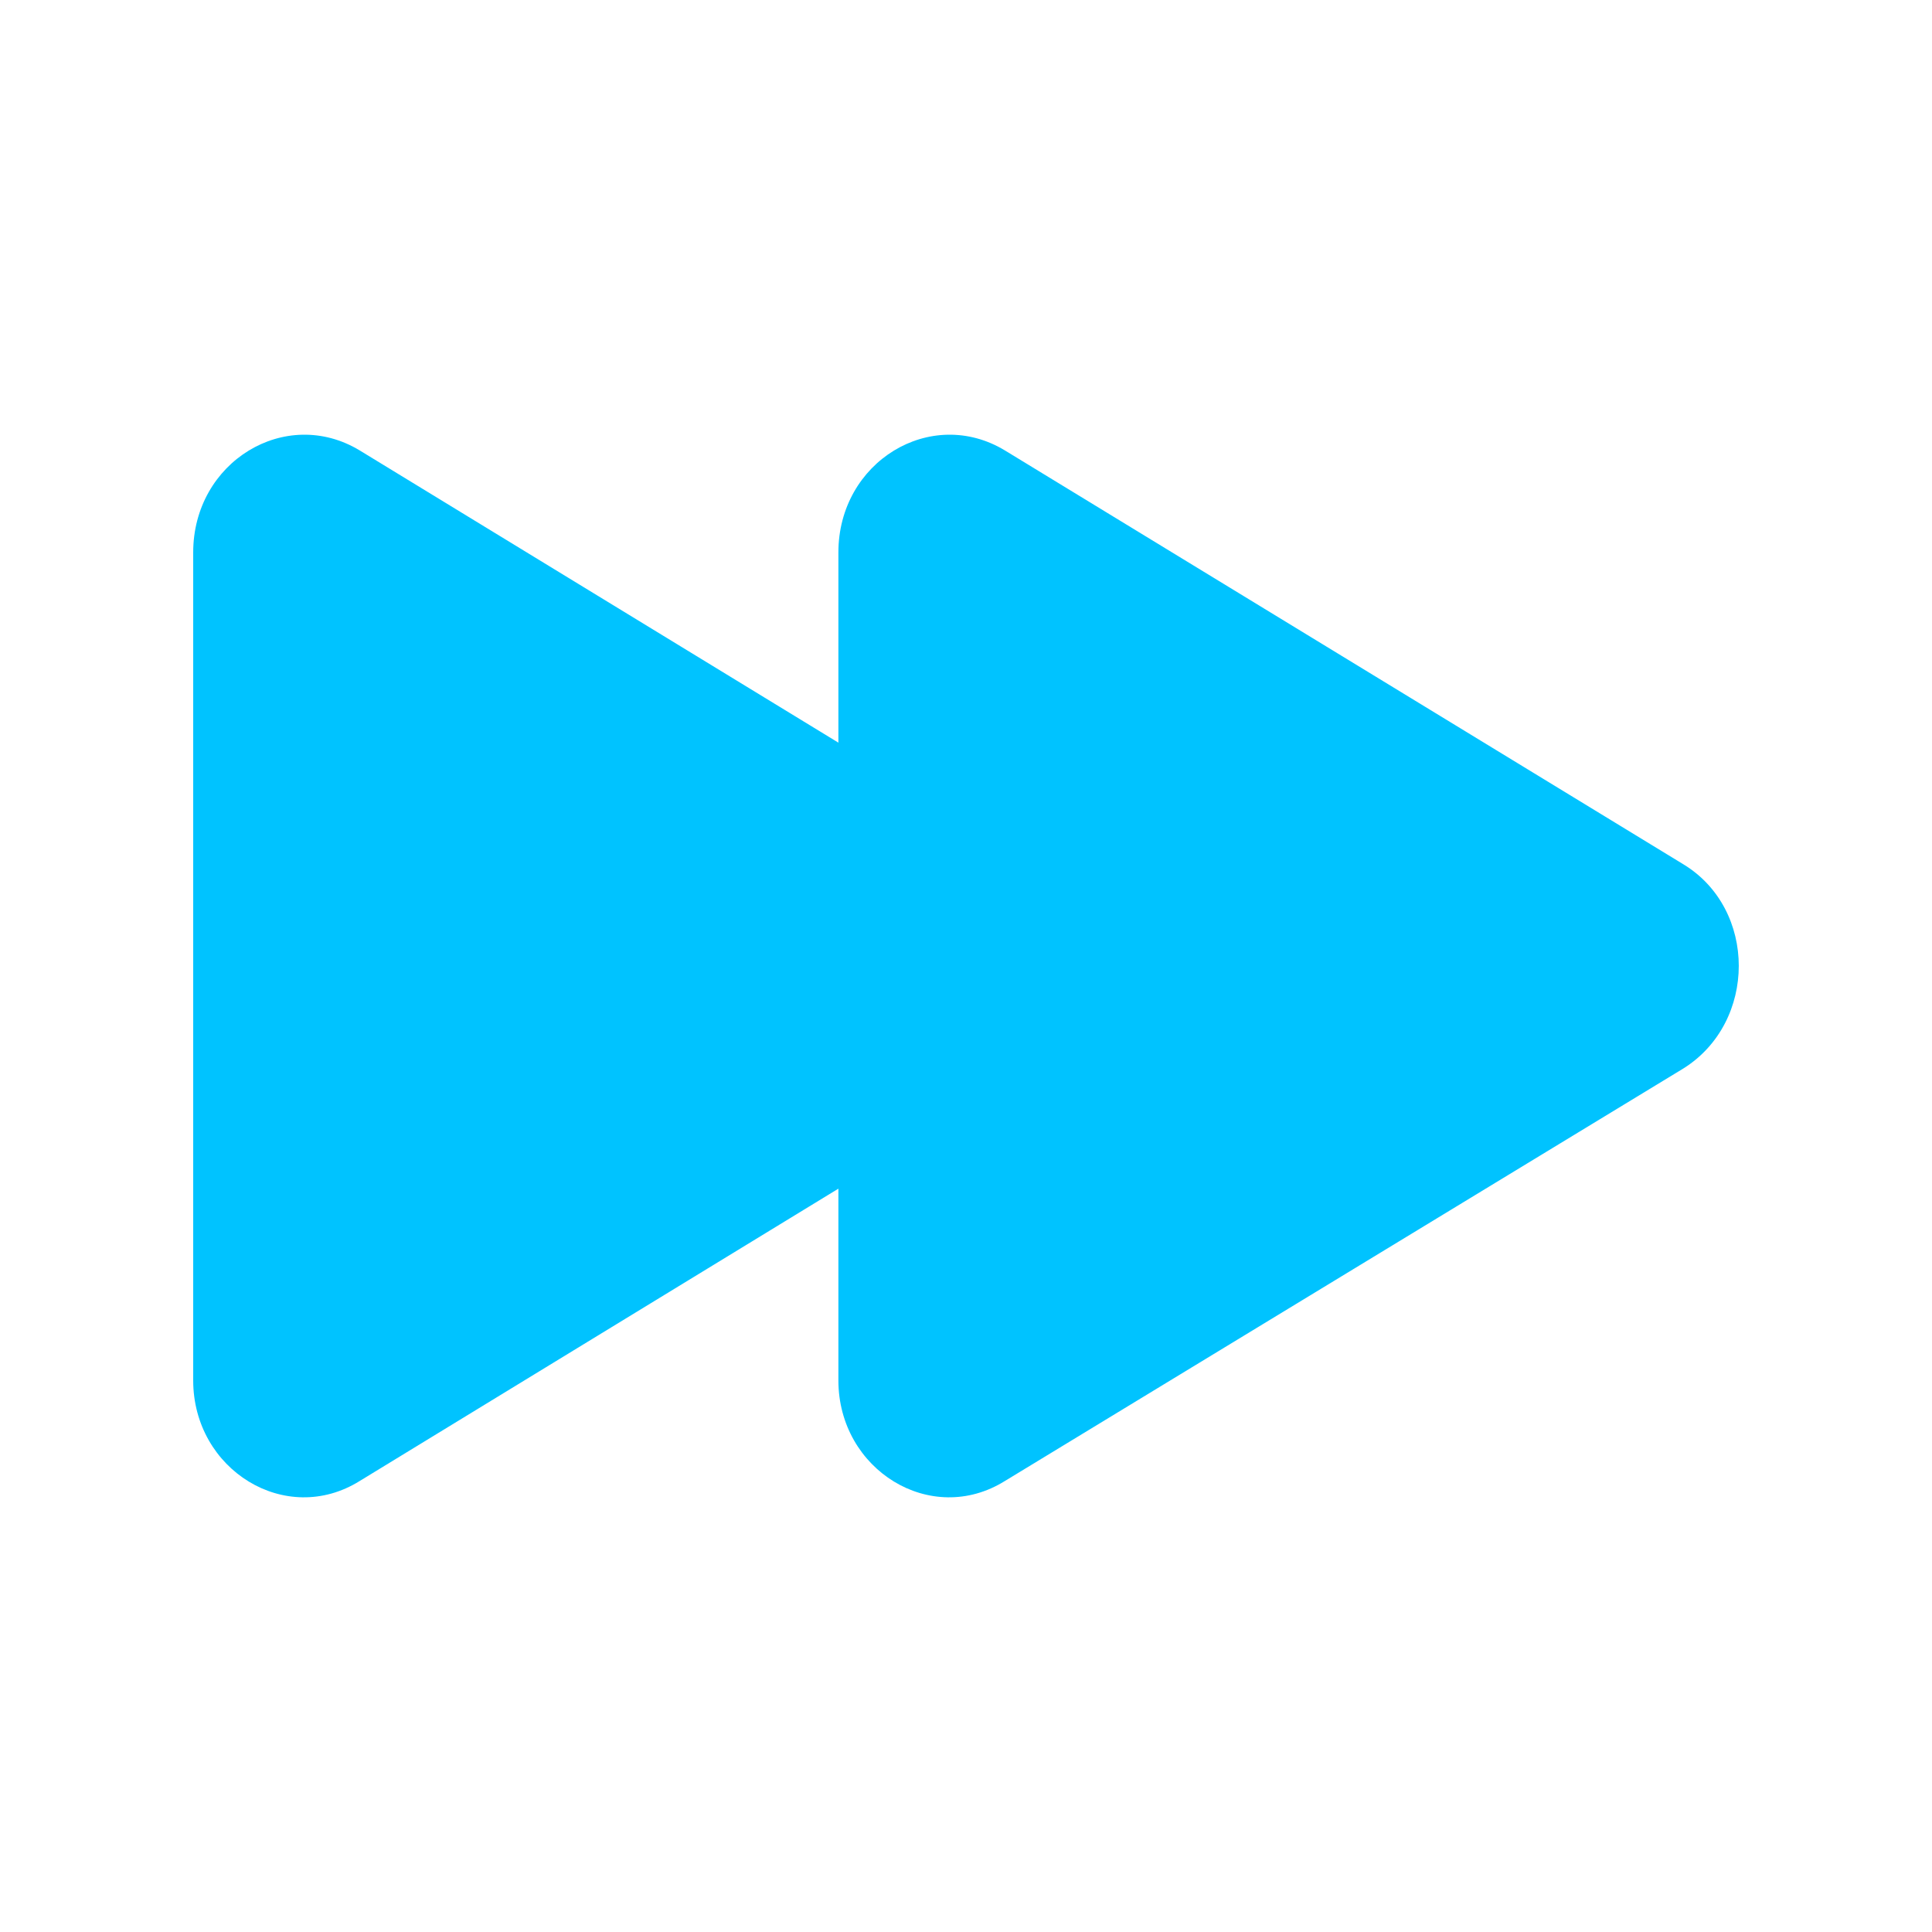
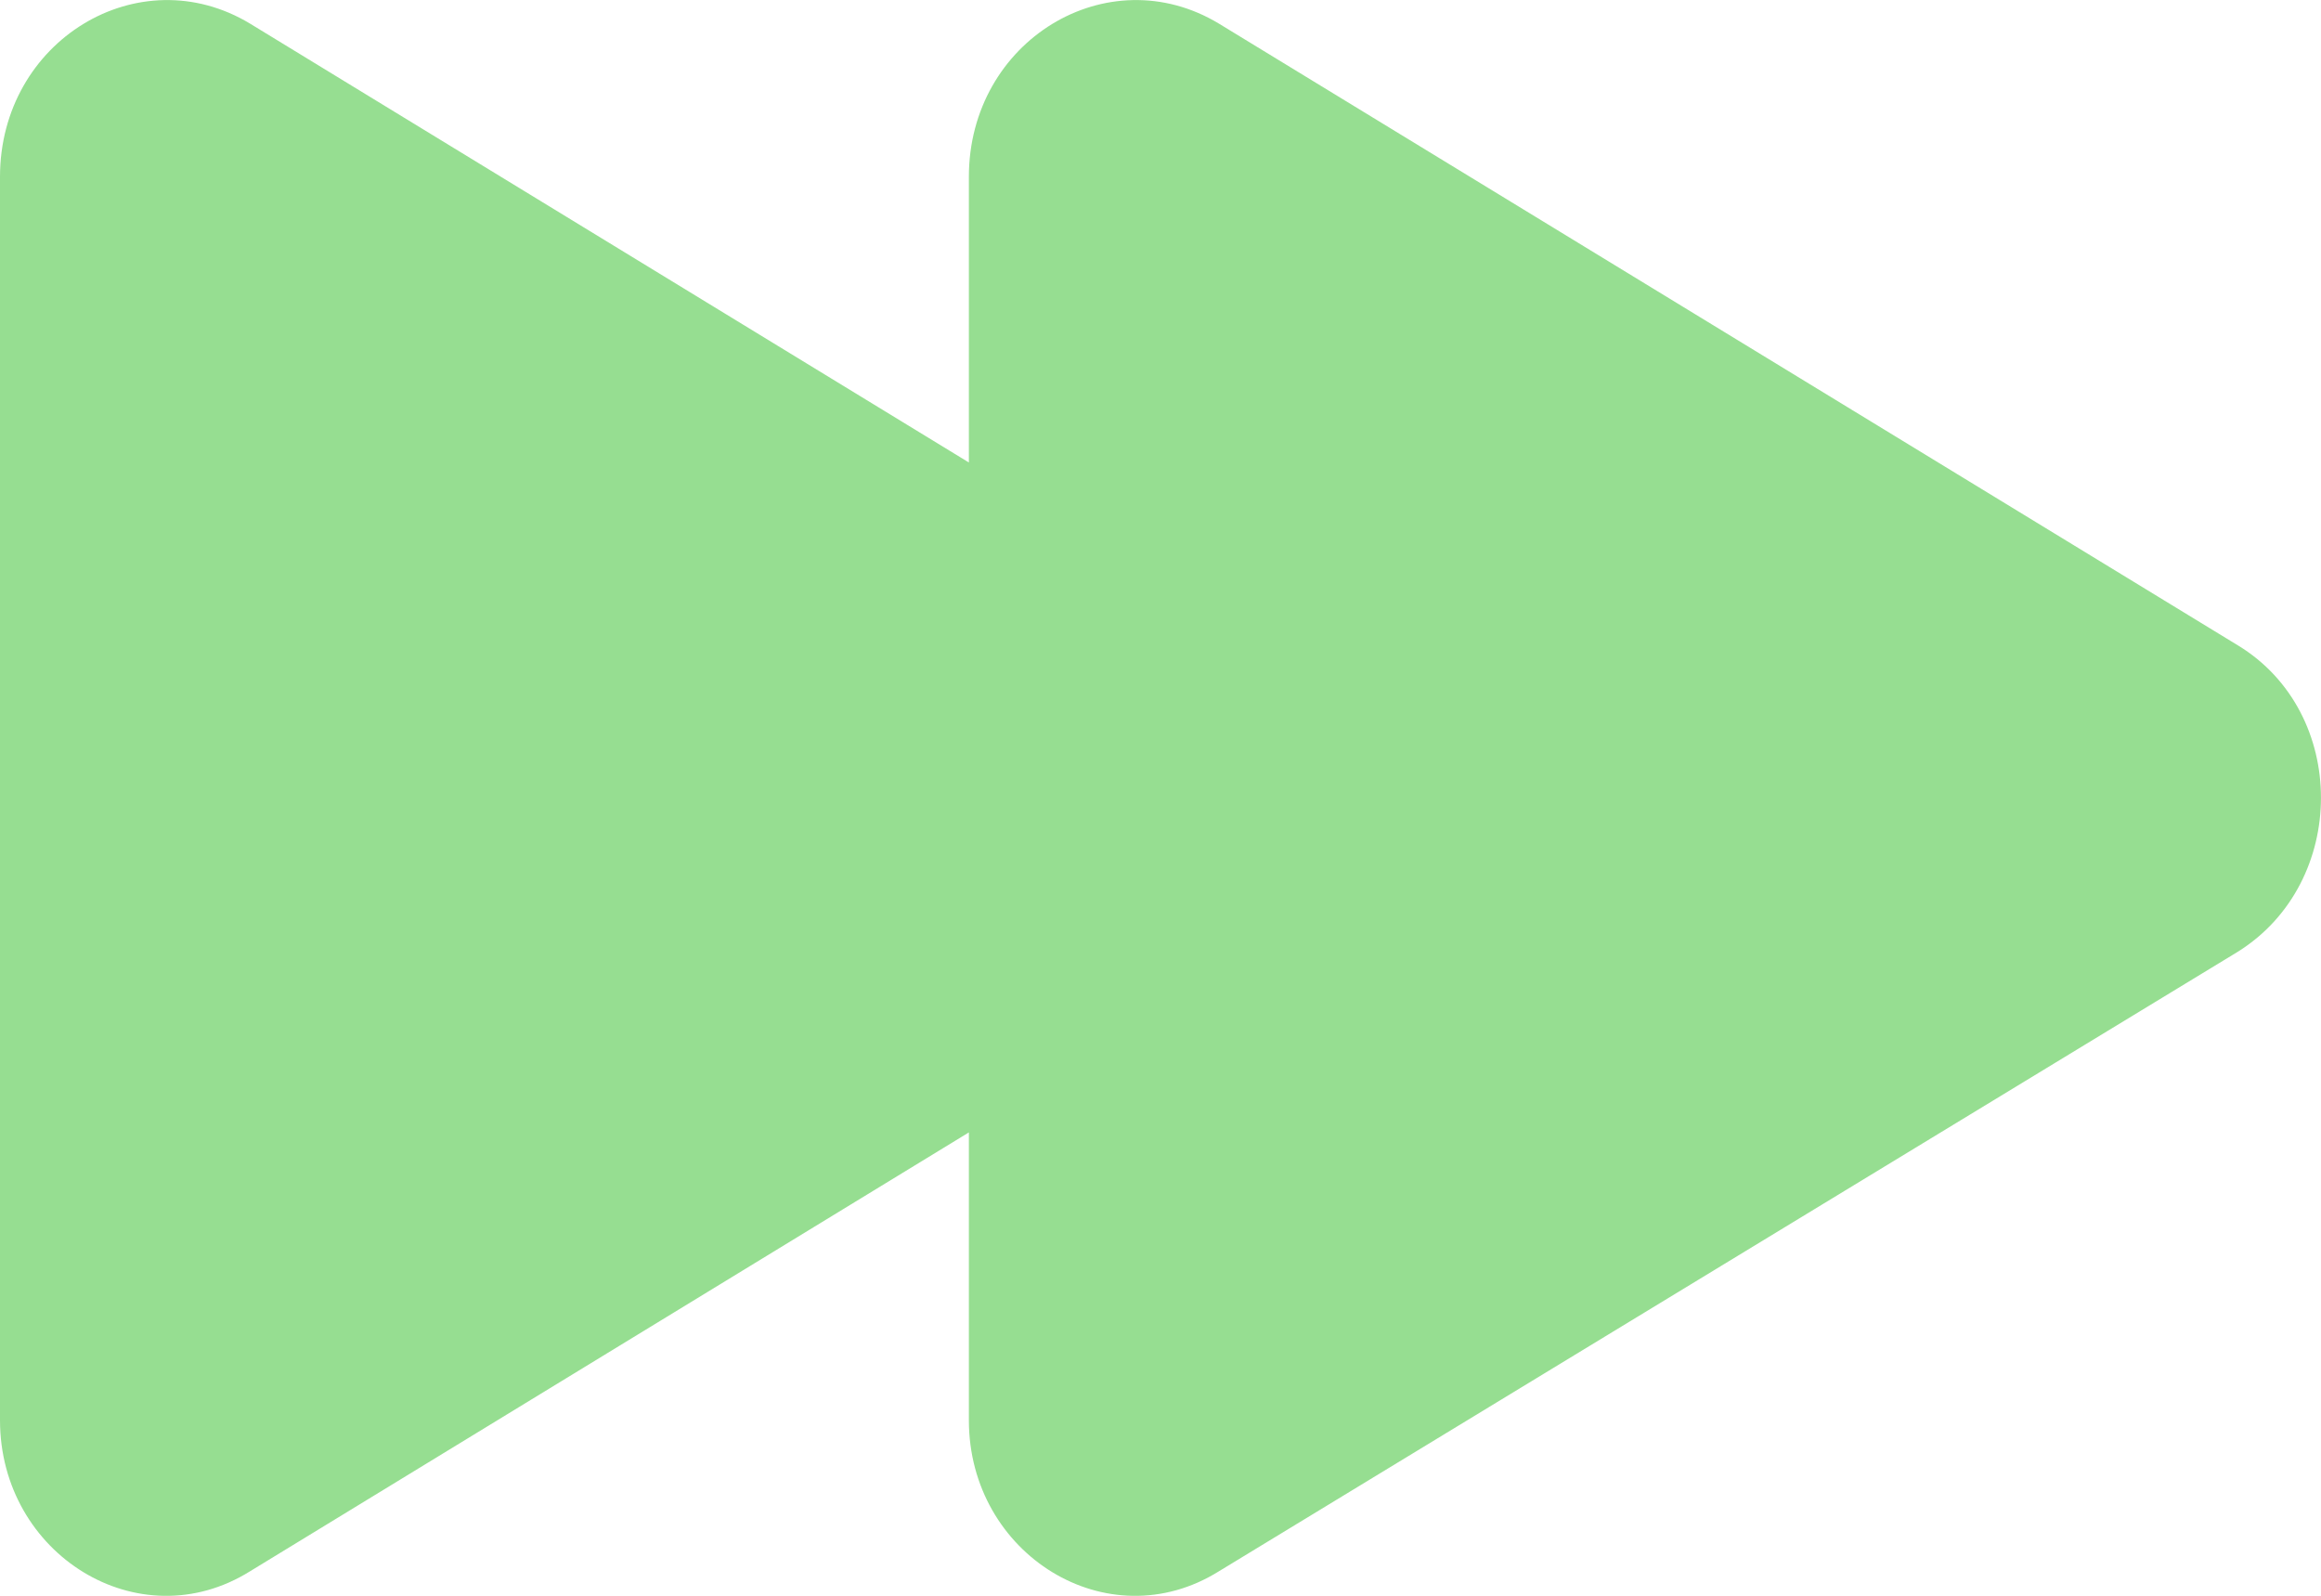
- <svg xmlns="http://www.w3.org/2000/svg" width="20px" height="20px" viewBox="0 0 20 20" version="1.1">
-   <defs />
-   <g id="Page-1" stroke="none" stroke-width="1" fill="none" fill-rule="evenodd">
-     <g id="faster" fill="#00c3ff">
-       <path d="M10.403,15.331 C9.636,15.809 8.679,15.215 8.679,14.29 L8.679,12.305 L3.724,15.331 C2.957,15.809 2,15.215 2,14.29 L2,5.719 C2,4.78 2.957,4.199 3.724,4.663 L8.679,7.688 L8.679,5.719 C8.679,4.78 9.636,4.199 10.403,4.663 L17.426,8.947 C18.191,9.411 18.191,10.582 17.426,11.061 L10.403,15.331 Z" />
+ <svg xmlns="http://www.w3.org/2000/svg" version="1.1" width="16" height="11" viewBox="0,0,16,11">
+   <g transform="translate(-312,-174.5)">
+     <g fill="#96de91" fill-rule="evenodd" stroke="none" stroke-miterlimit="10">
+       <path d="M320.403,185.331c-0.767,0.479 -1.724,-0.116 -1.724,-1.041v-1.984l-4.955,3.025c-0.767,0.479 -1.724,-0.116 -1.724,-1.041v-8.571c0,-0.939 0.957,-1.519 1.724,-1.056l4.955,3.025v-1.969c0,-0.939 0.957,-1.519 1.724,-1.056l7.023,4.285c0.765,0.463 0.765,1.635 0,2.113z" />
    </g>
  </g>
</svg>
